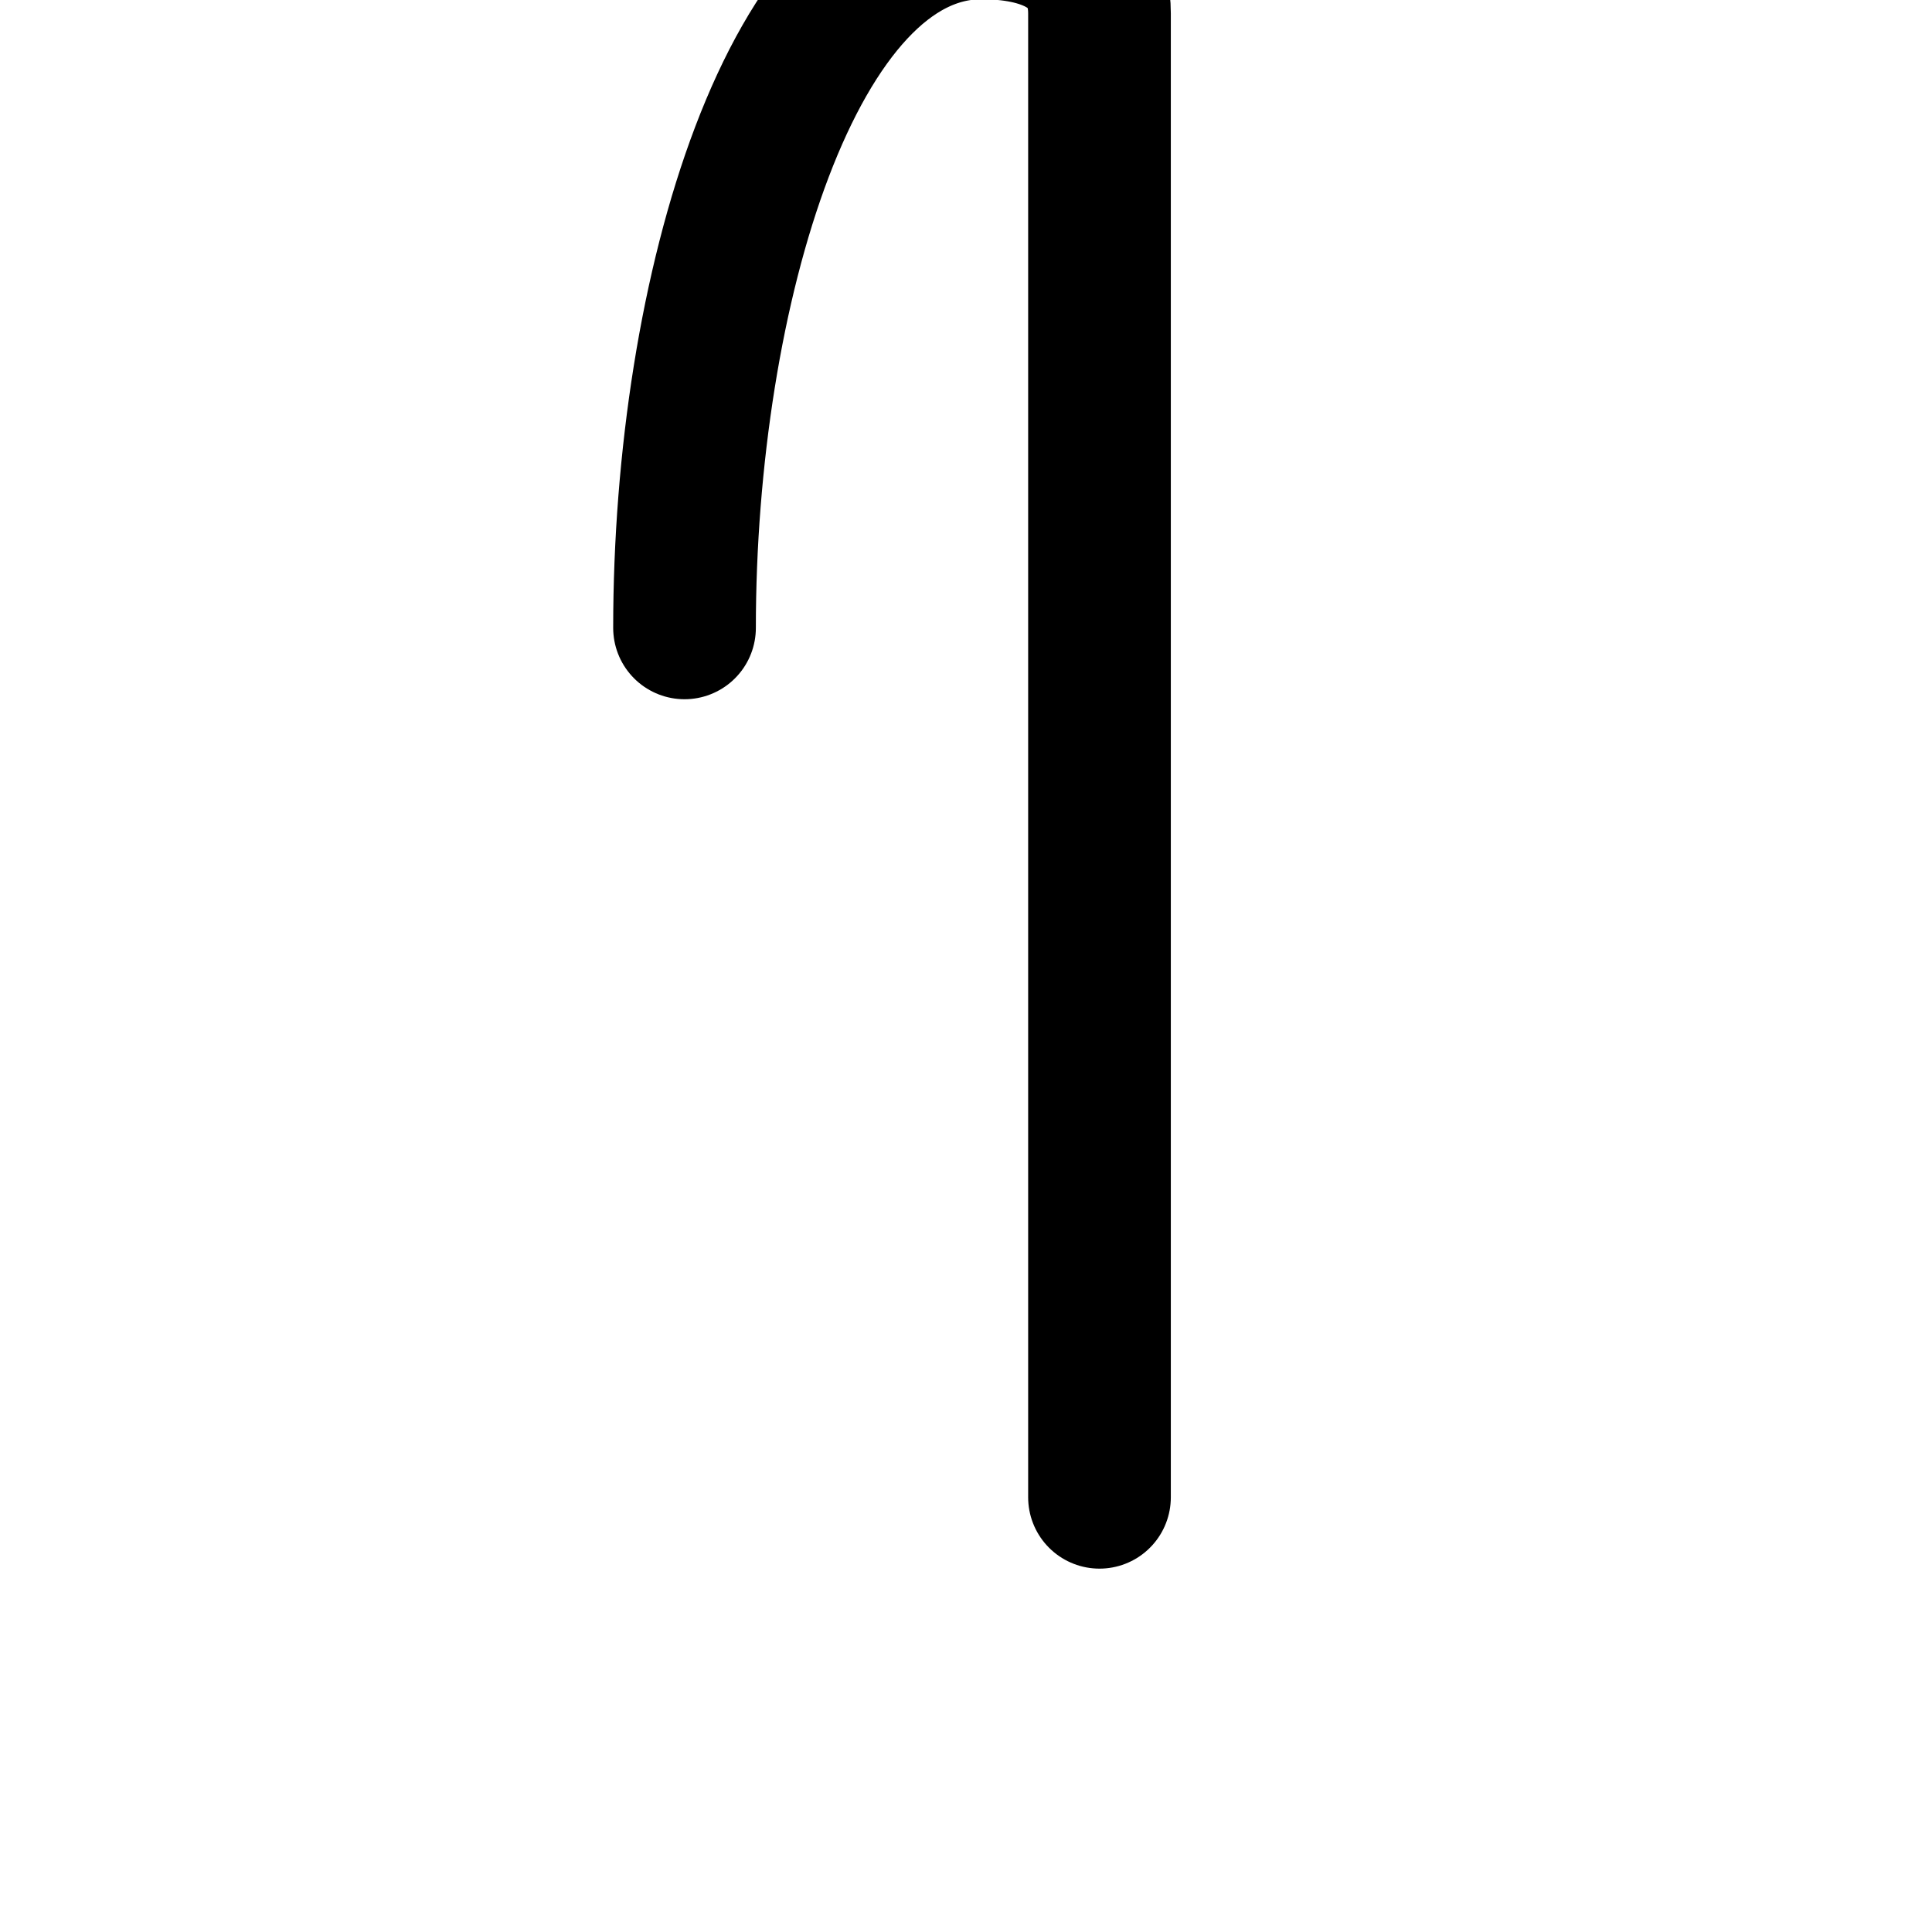
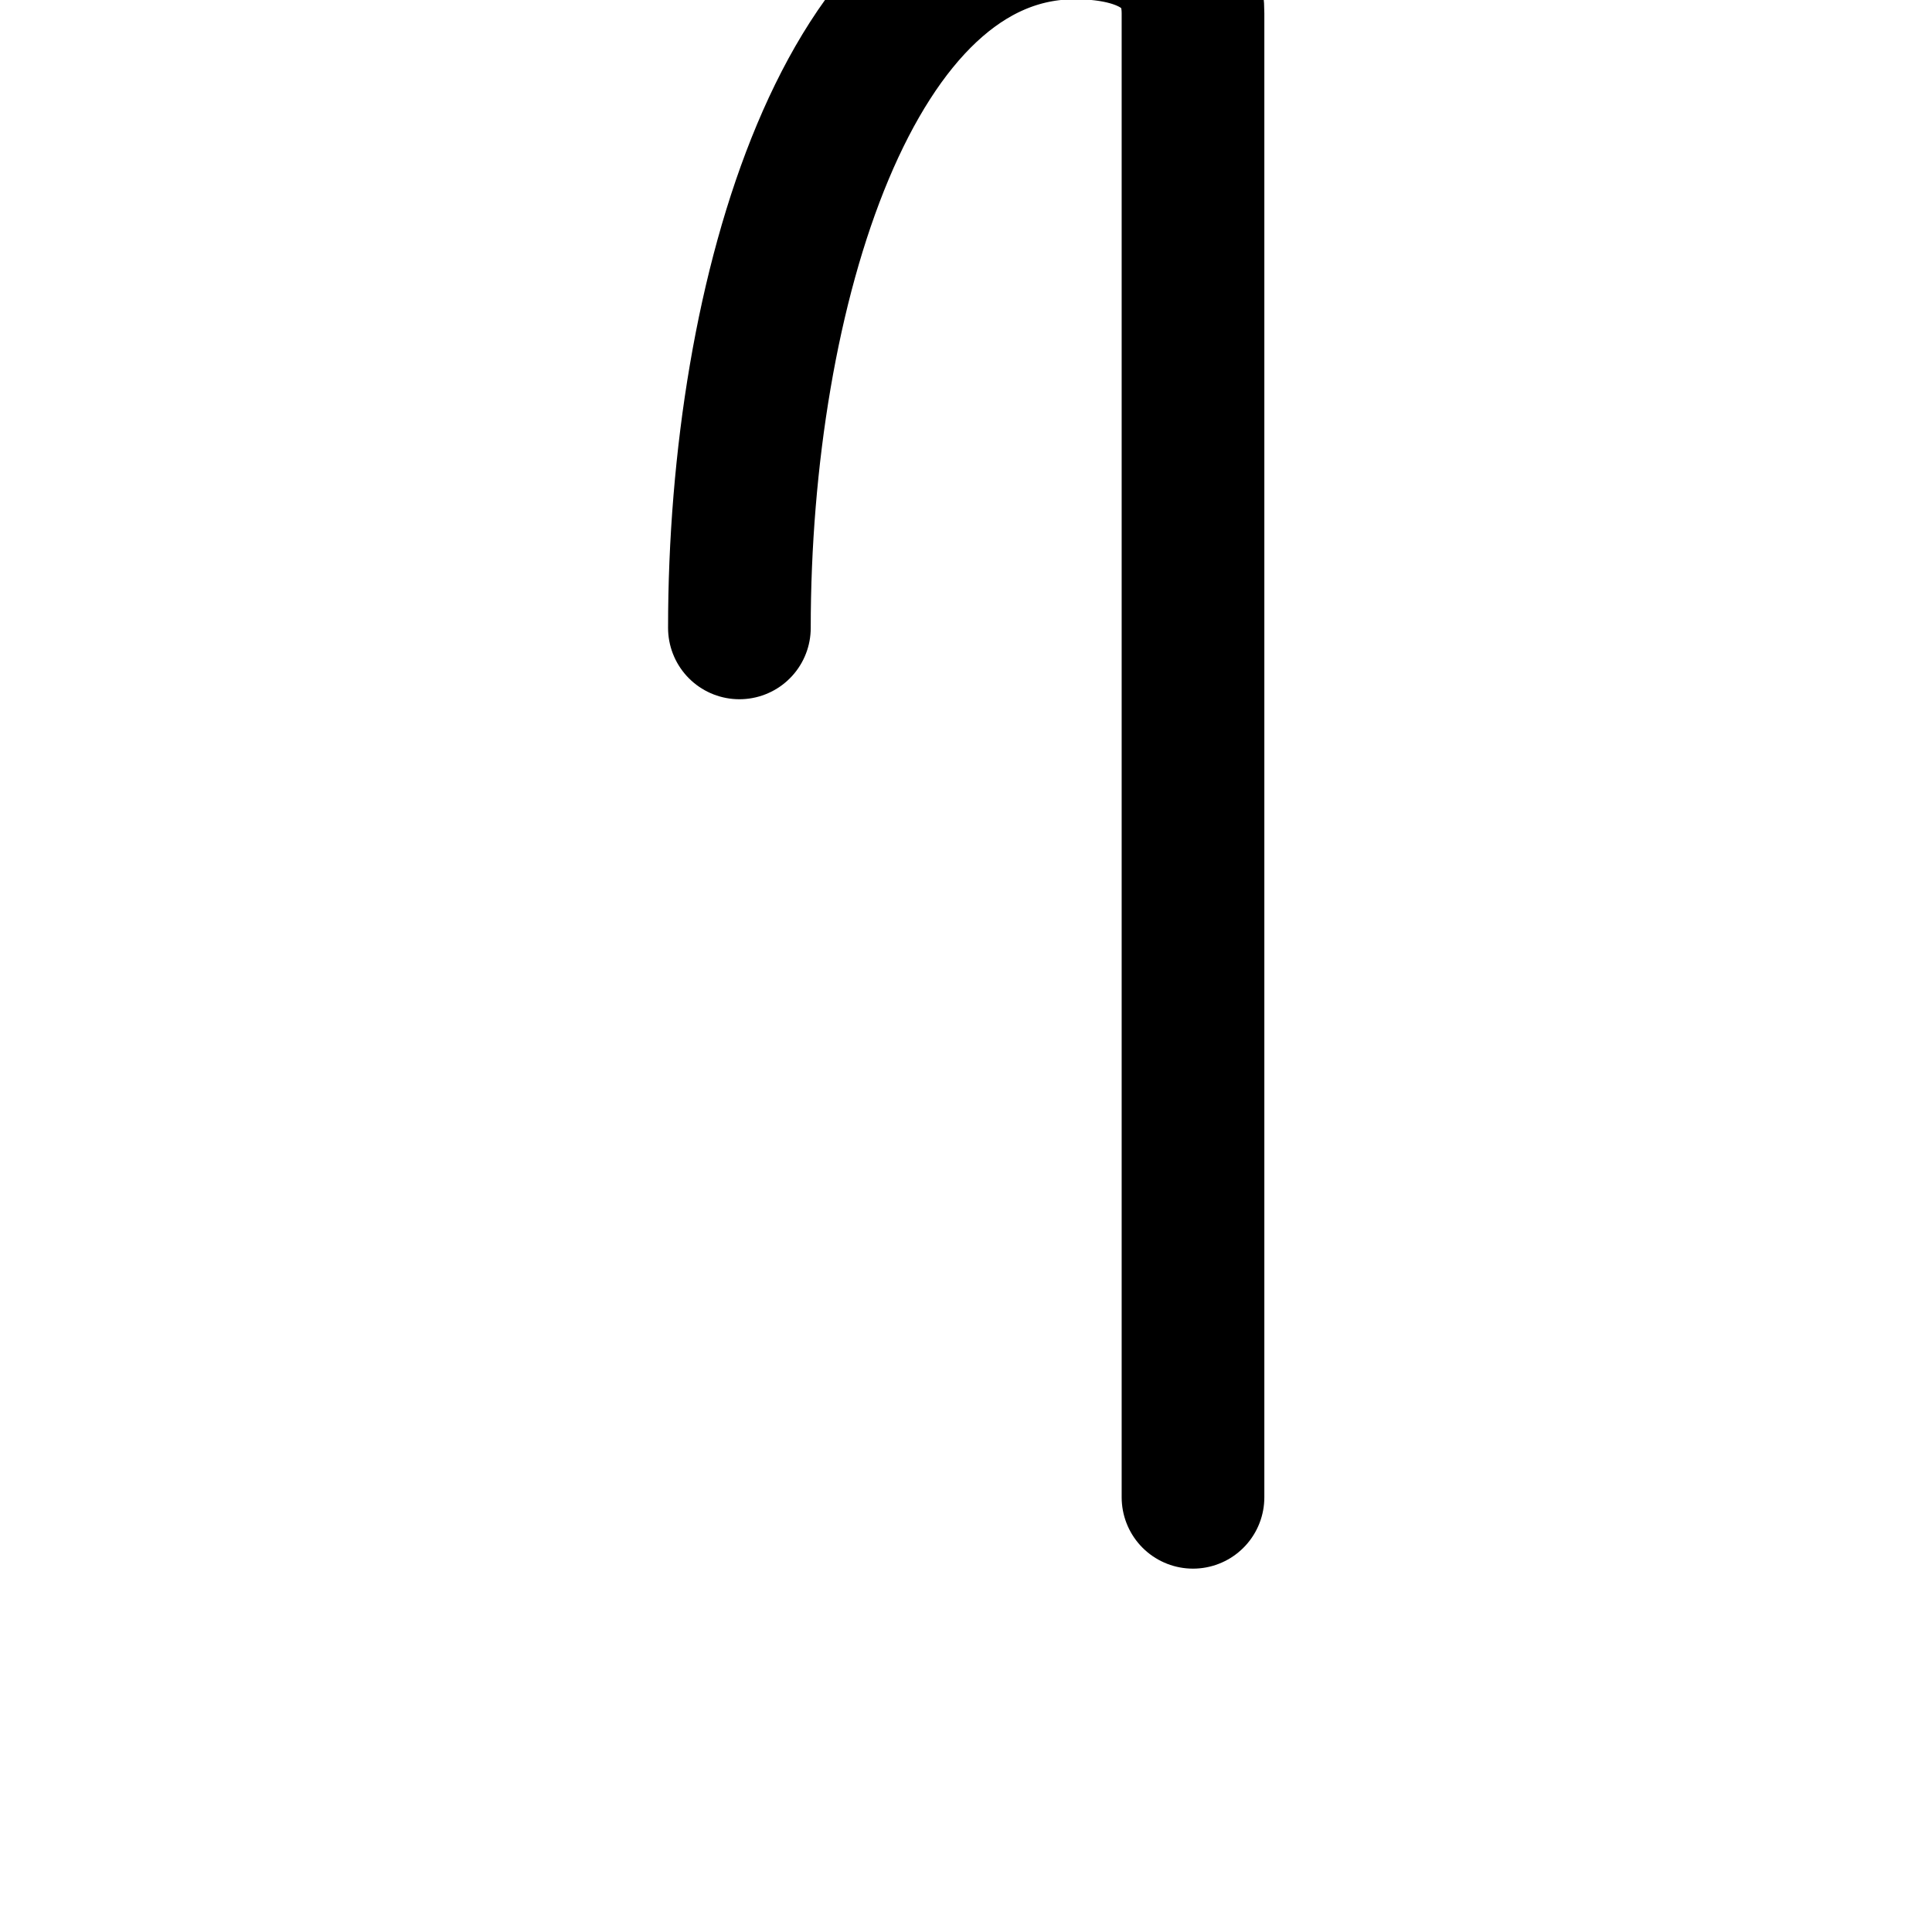
<svg xmlns="http://www.w3.org/2000/svg" version="1.1" viewBox="-10 0 1000 1000" id="svg2" width="1000" height="1000">
  <defs id="defs10" />
  <g id="g4720" transform="matrix(1.0663,0,0,-1.0663,68.33568,1499.684)" style="opacity:0.451" />
  <g transform="matrix(1,0,0,-1,0,1418)" id="g4" />
-   <path style="fill:none;fill-rule:evenodd;stroke:#000000;stroke-width:73.846;stroke-linecap:round;stroke-linejoin:round;stroke-miterlimit:4;stroke-dasharray:none;stroke-opacity:1" d="m 344.308,325 c 0,-174.139 55.74,-362.307 153.66,-362.307 30.976,0 61.124,10.13 61.124,44.221 V 775" id="path4141" />
+   <path style="fill:none;fill-rule:evenodd;stroke:#000000;stroke-width:73.846;stroke-linecap:round;stroke-linejoin:round;stroke-miterlimit:4;stroke-dasharray:none;stroke-opacity:1" d="m 372.712,325.001 c 0,-174.139 57.331,-362.307 173.66,-362.307 30.976,0 61.124,10.13 61.124,44.221 v 768.086" id="path4141-1" />
</svg>
